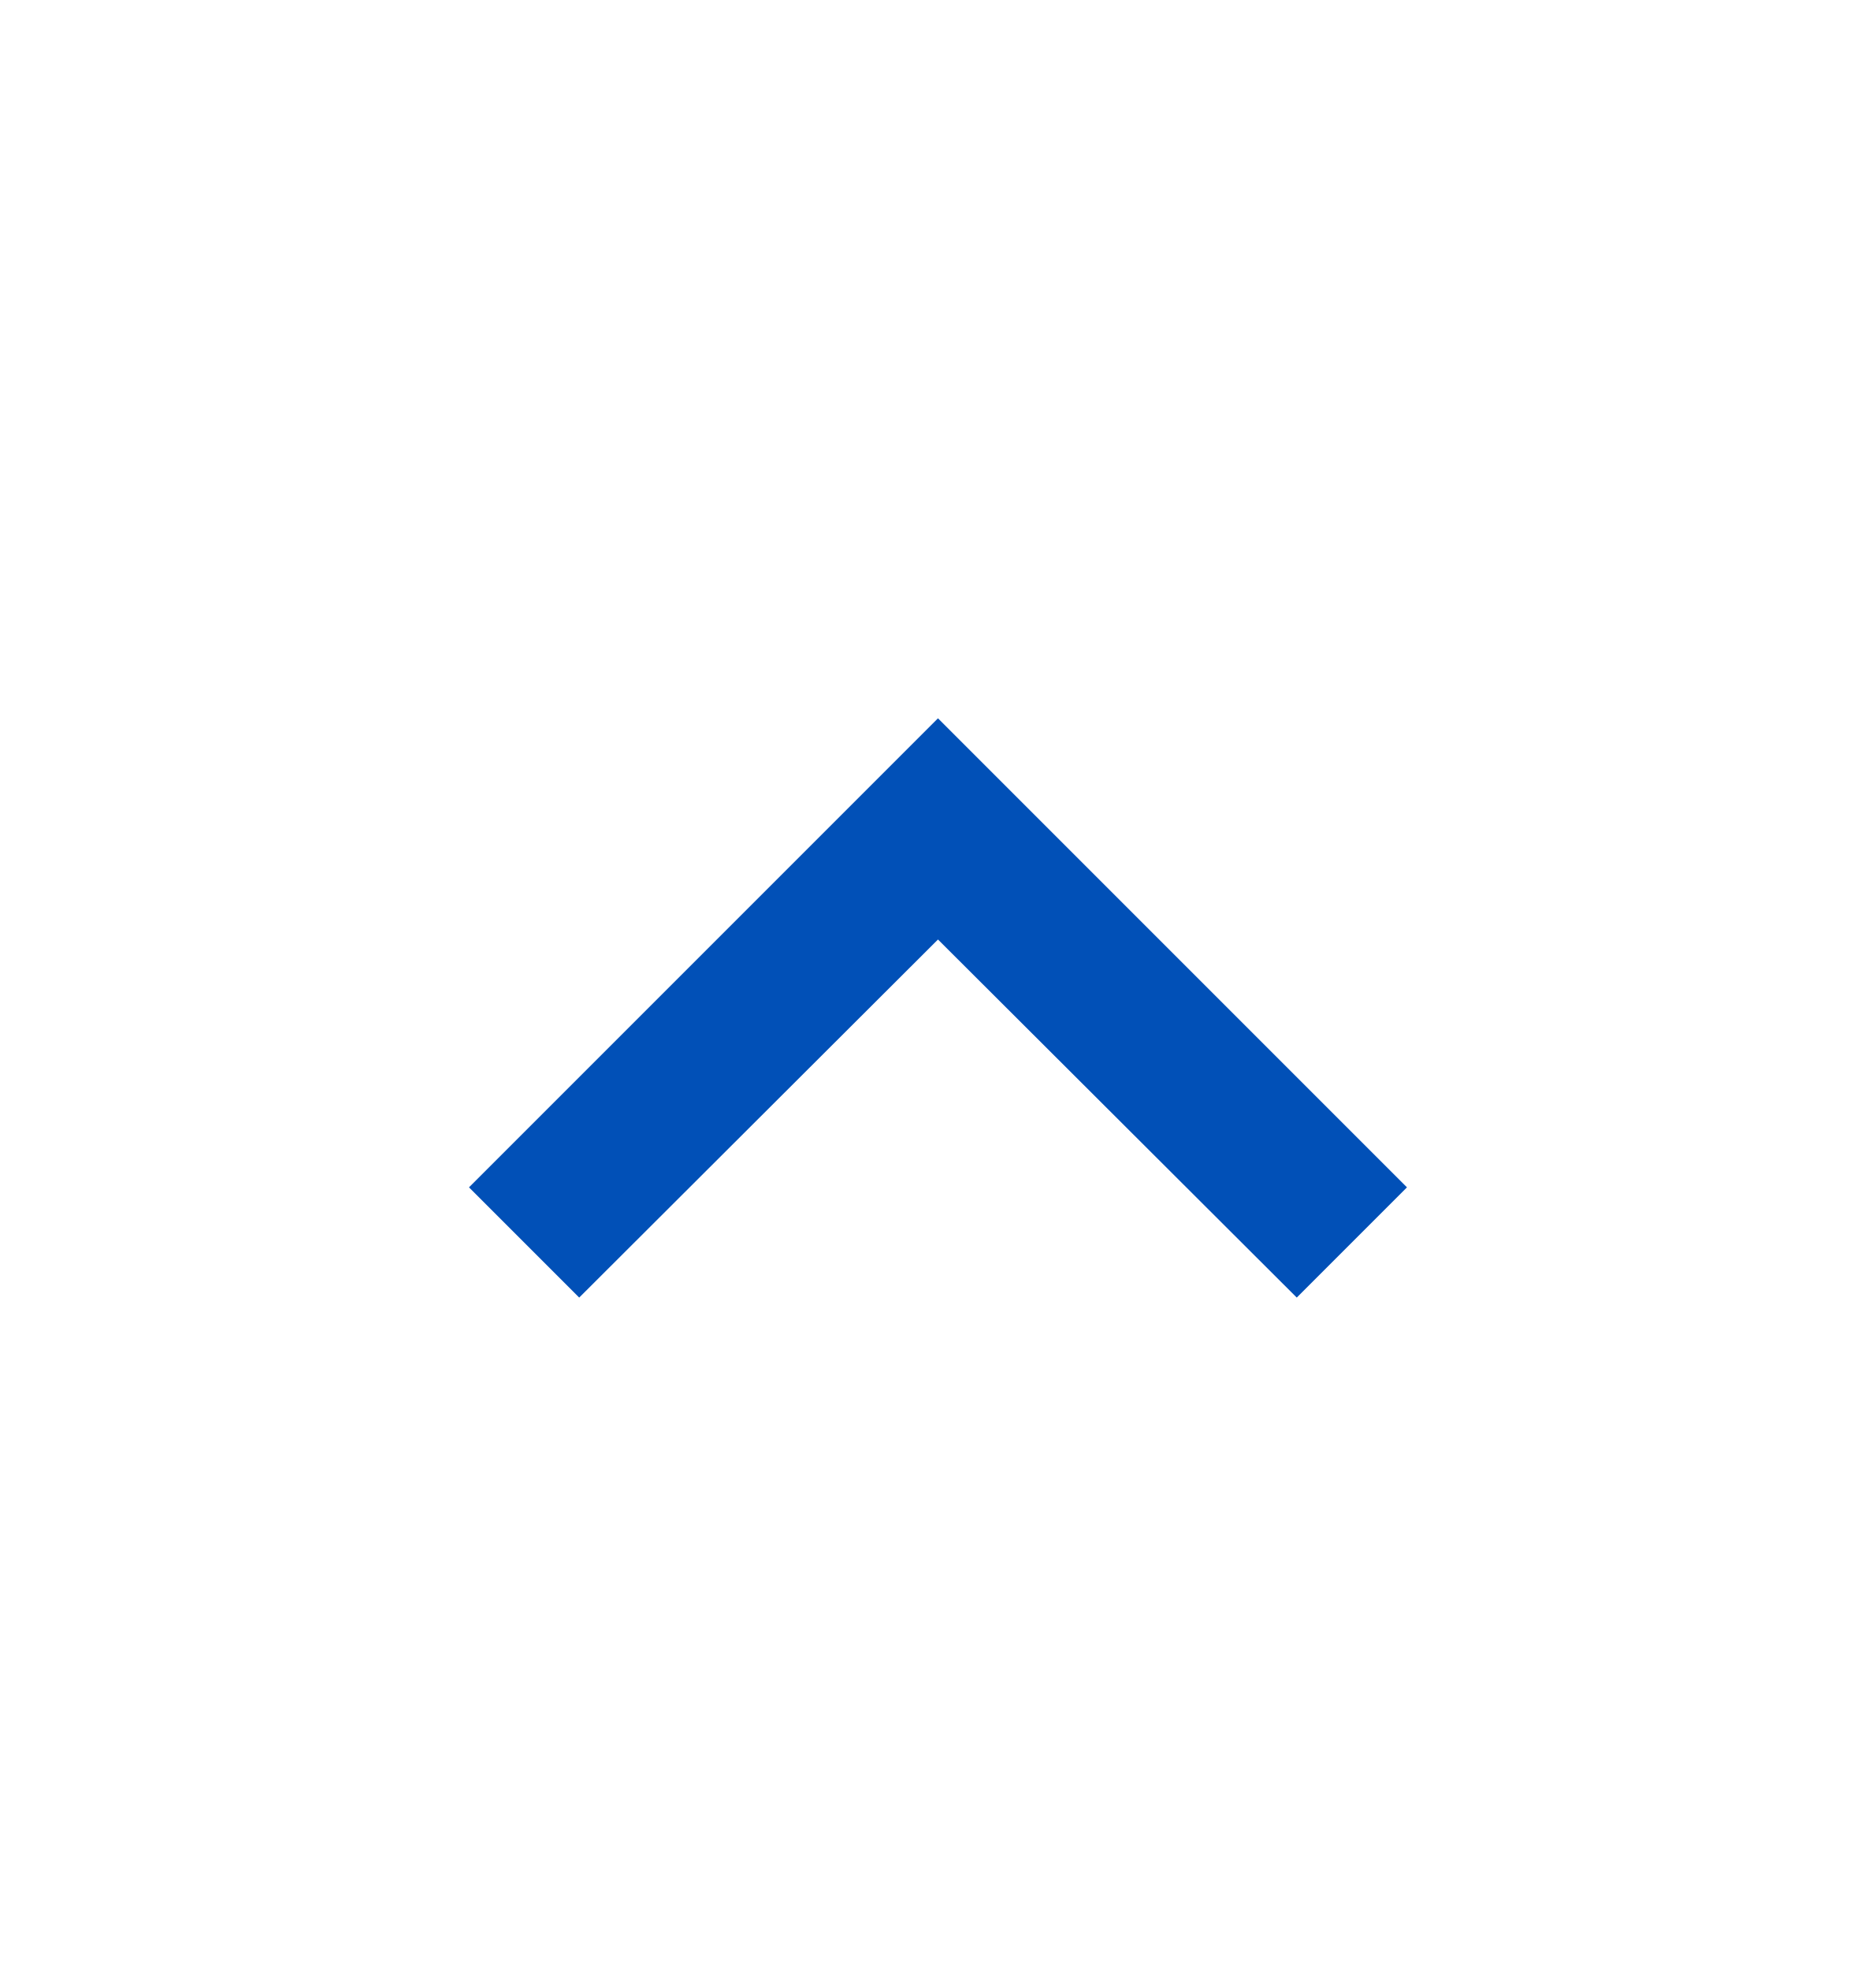
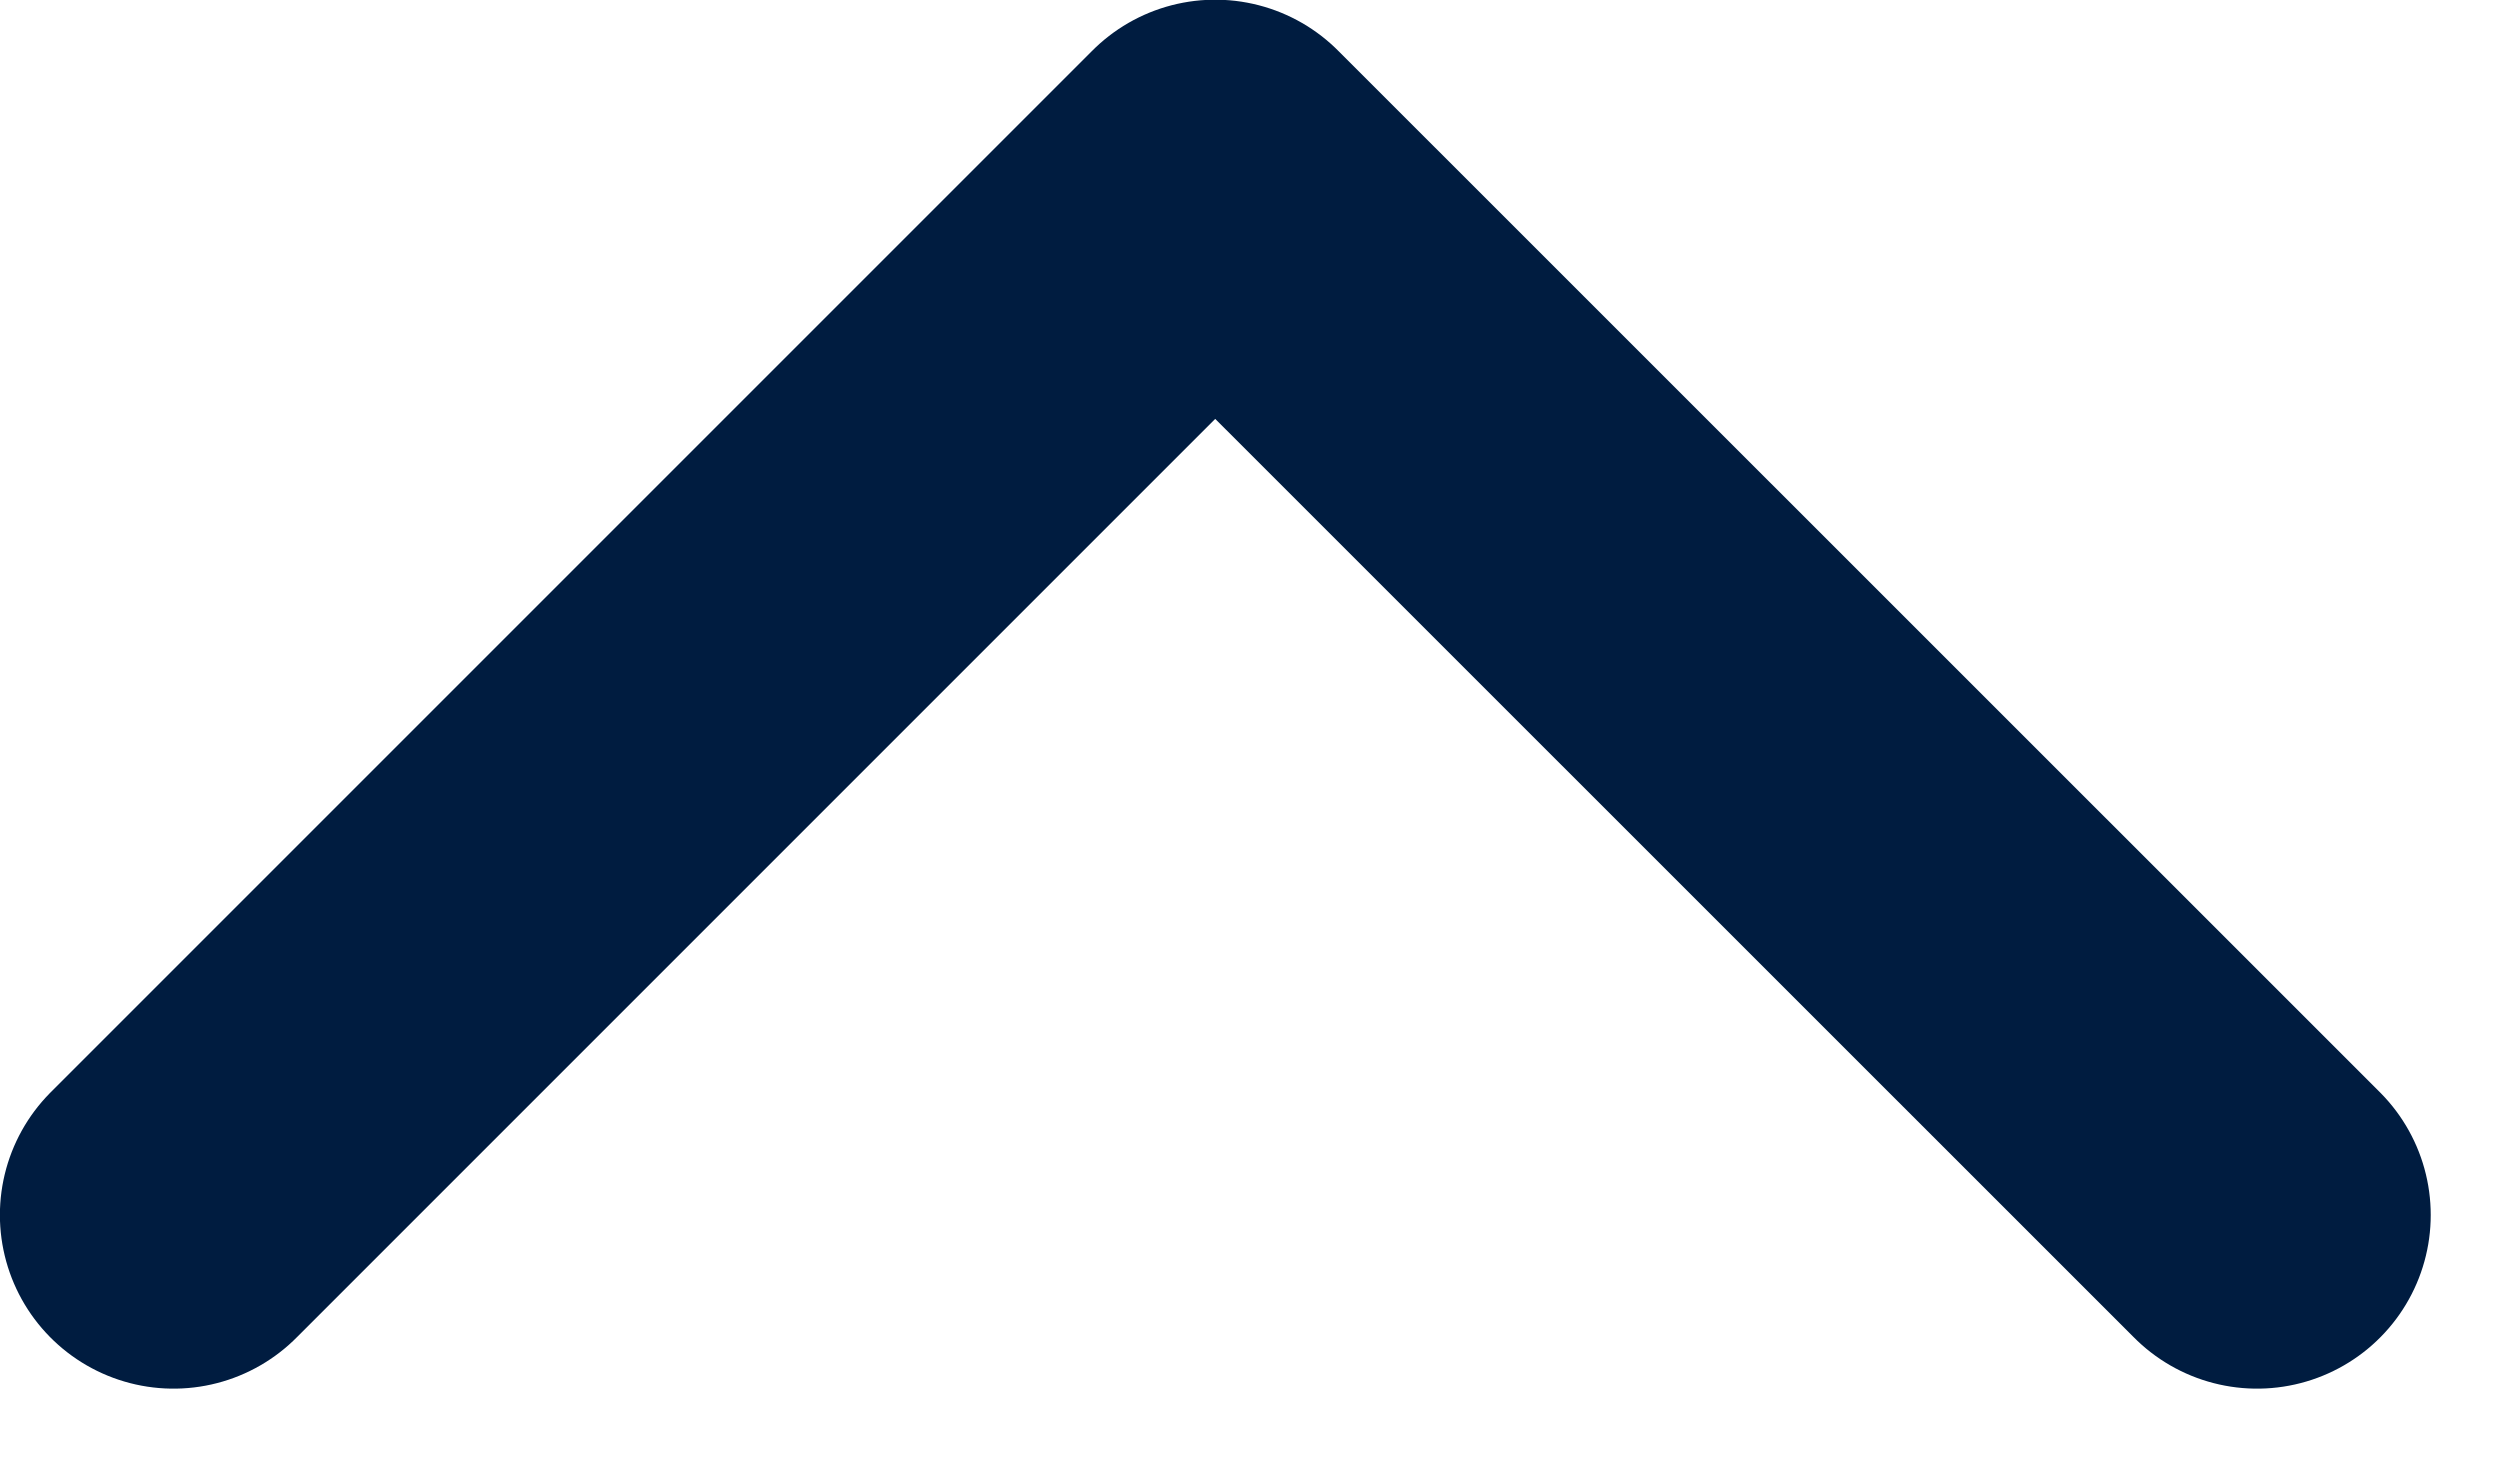
- <svg xmlns="http://www.w3.org/2000/svg" width="20" height="21" viewBox="0 0 20 21" fill="none" version="1.1" id="svg1">
-   <defs id="defs1" />
-   <g id="Group 6395" transform="rotate(180,10,10.74451)">
-     <path id="Vector" d="M 6.175,7.657 5,8.832 10,13.832 15,8.832 13.825,7.657 10,11.474 Z" fill="#0150b7" />
-   </g>
+ <svg xmlns="http://www.w3.org/2000/svg" width="12" height="7" viewBox="0 0 12 7" fill="none">
+   <path d="M10.834 5.832L5.833 0.832L0.833 5.832" stroke="#001C40" stroke-width="1.667" stroke-linecap="round" stroke-linejoin="round" />
</svg>
